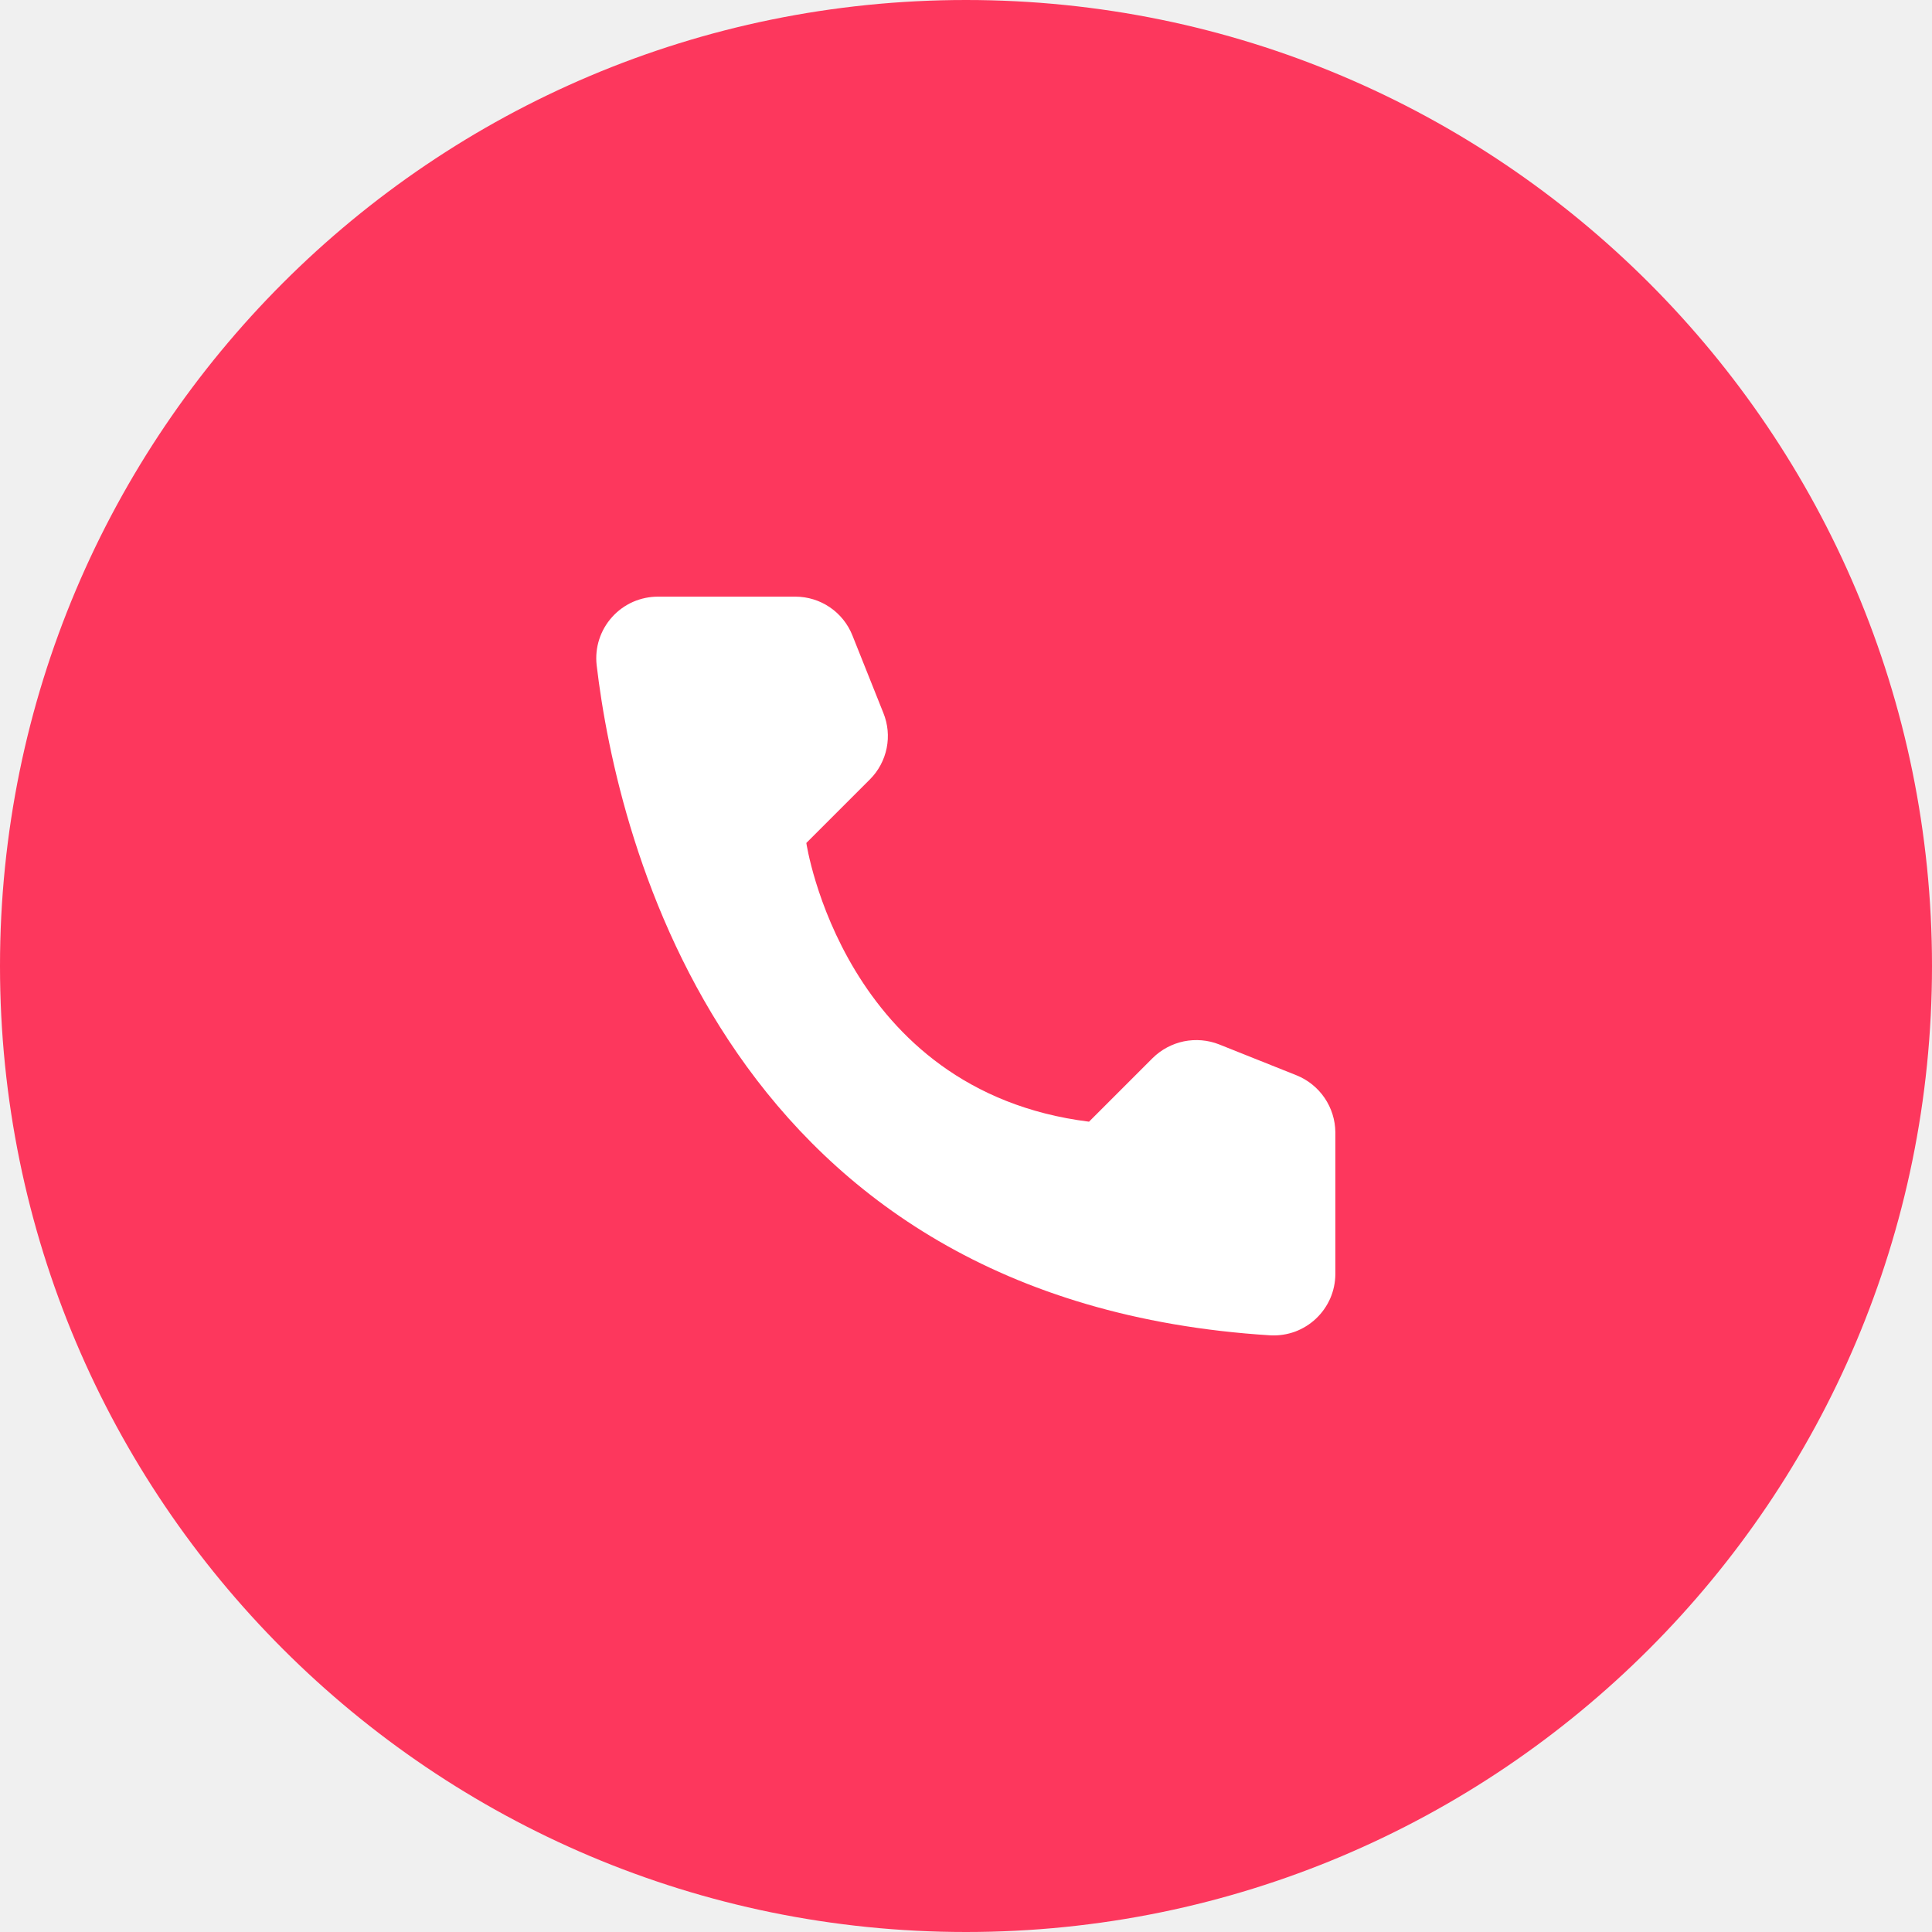
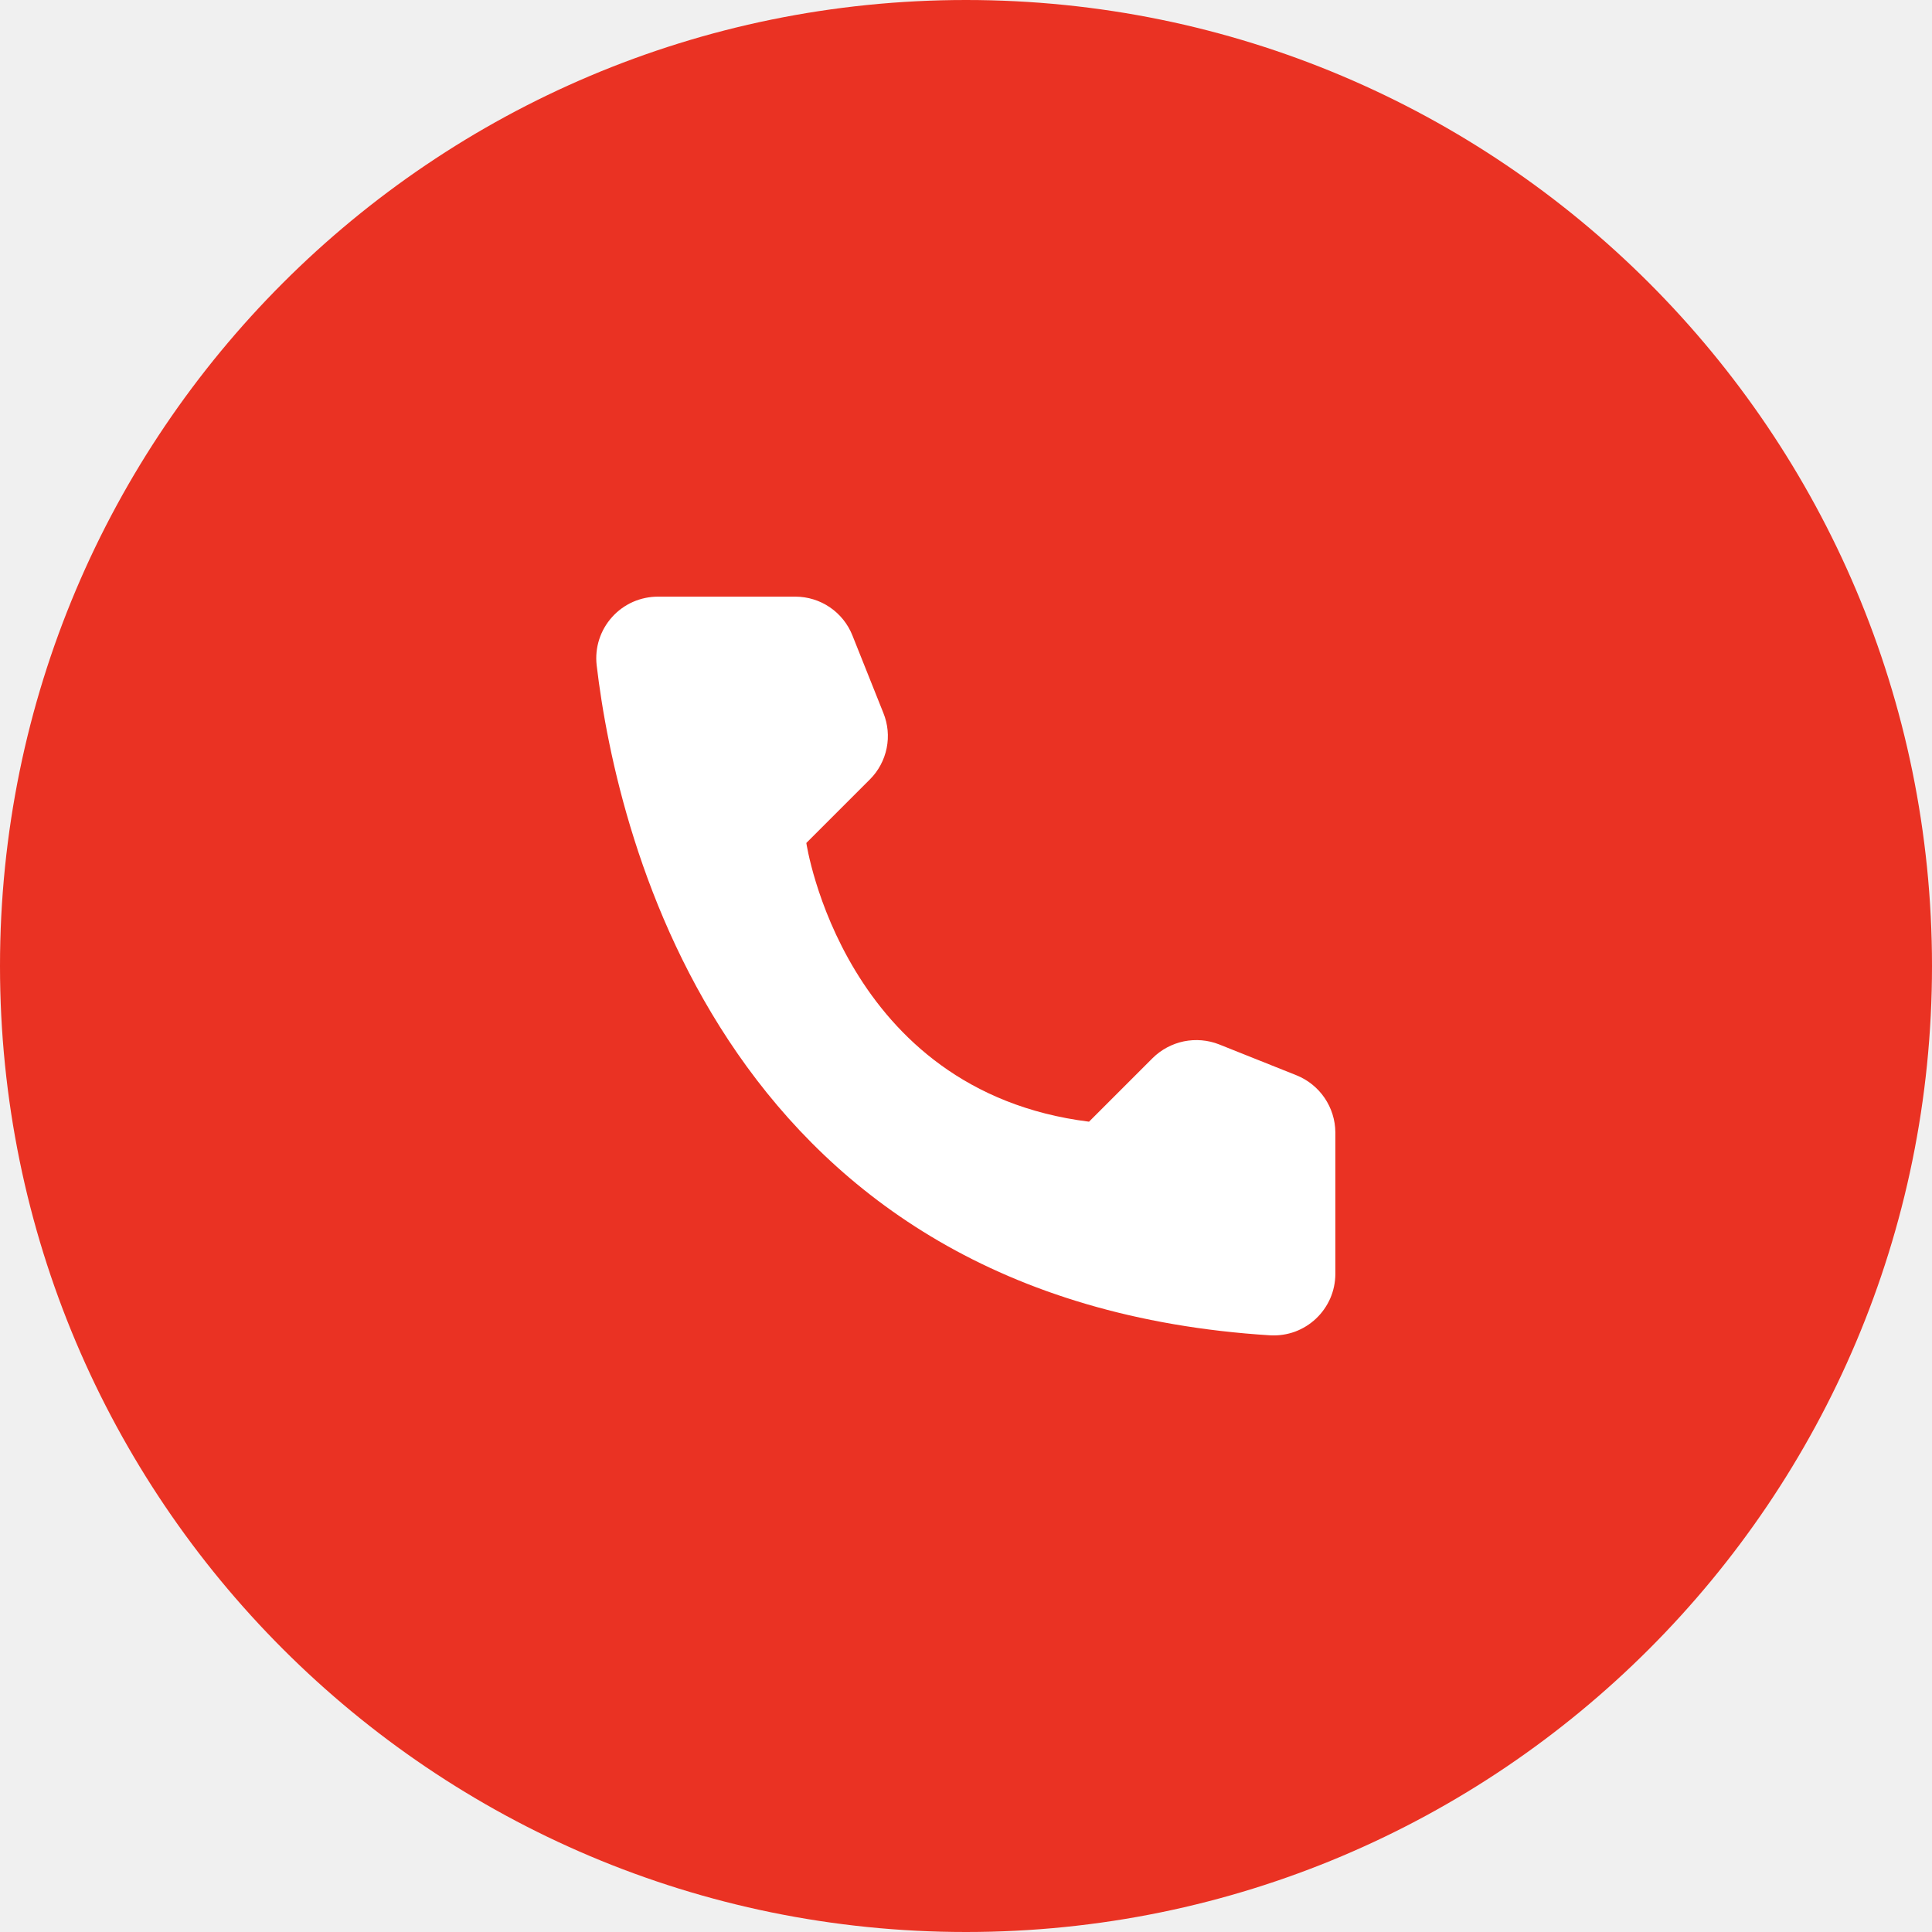
<svg xmlns="http://www.w3.org/2000/svg" width="34" height="34" viewBox="0 0 34 34" fill="none">
-   <circle cx="17" cy="17" r="17" fill="#FD375D" />
+   <circle cx="17" cy="17" r="17" fill="#EA3223" />
  <path d="M19.165 19.74L20.285 18.62C20.436 18.471 20.627 18.369 20.834 18.326C21.042 18.284 21.258 18.302 21.455 18.38L22.82 18.925C23.019 19.006 23.19 19.144 23.311 19.322C23.432 19.5 23.498 19.71 23.5 19.925V22.425C23.499 22.571 23.468 22.716 23.41 22.85C23.351 22.984 23.266 23.105 23.159 23.206C23.053 23.306 22.927 23.384 22.79 23.435C22.652 23.485 22.506 23.507 22.36 23.5C12.795 22.905 10.865 14.805 10.5 11.705C10.483 11.553 10.498 11.399 10.545 11.253C10.592 11.107 10.669 10.973 10.772 10.859C10.874 10.745 11 10.654 11.14 10.592C11.28 10.531 11.432 10.499 11.585 10.5H14C14.216 10.501 14.426 10.566 14.604 10.687C14.782 10.808 14.92 10.98 15 11.18L15.545 12.545C15.625 12.742 15.646 12.957 15.604 13.165C15.562 13.373 15.46 13.565 15.31 13.715L14.19 14.835C14.19 14.835 14.835 19.2 19.165 19.74Z" fill="white" />
</svg>
